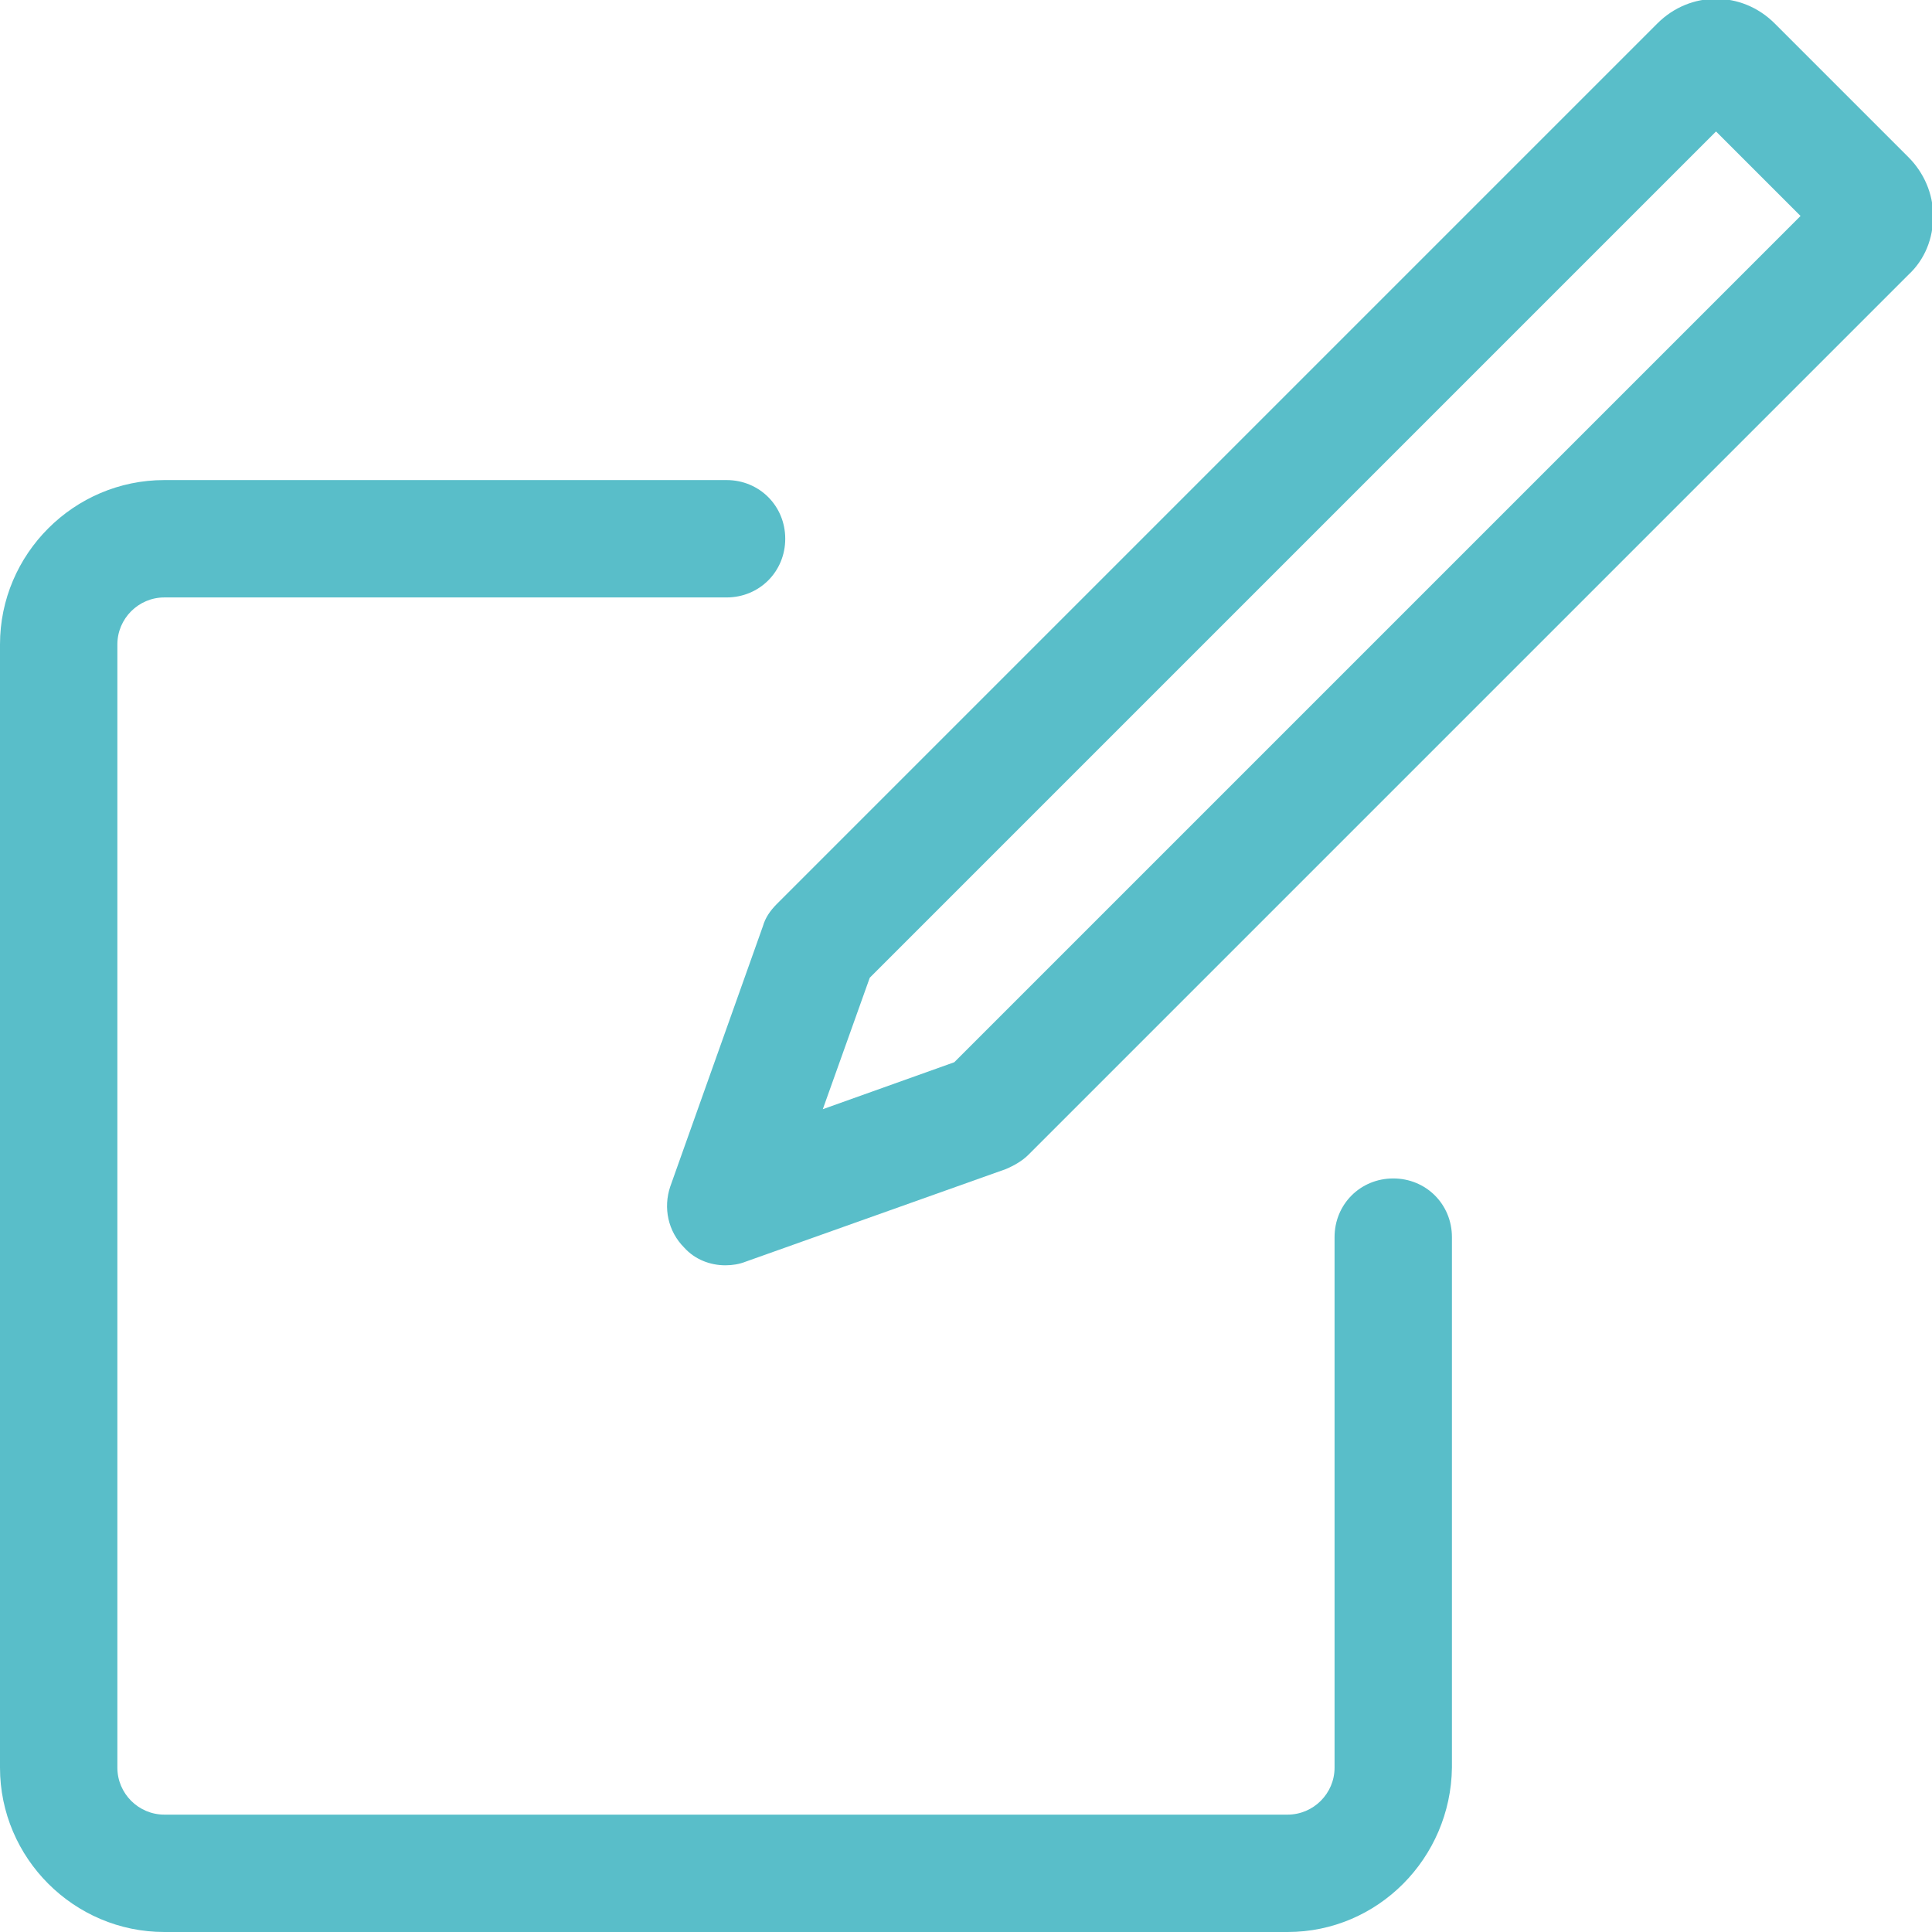
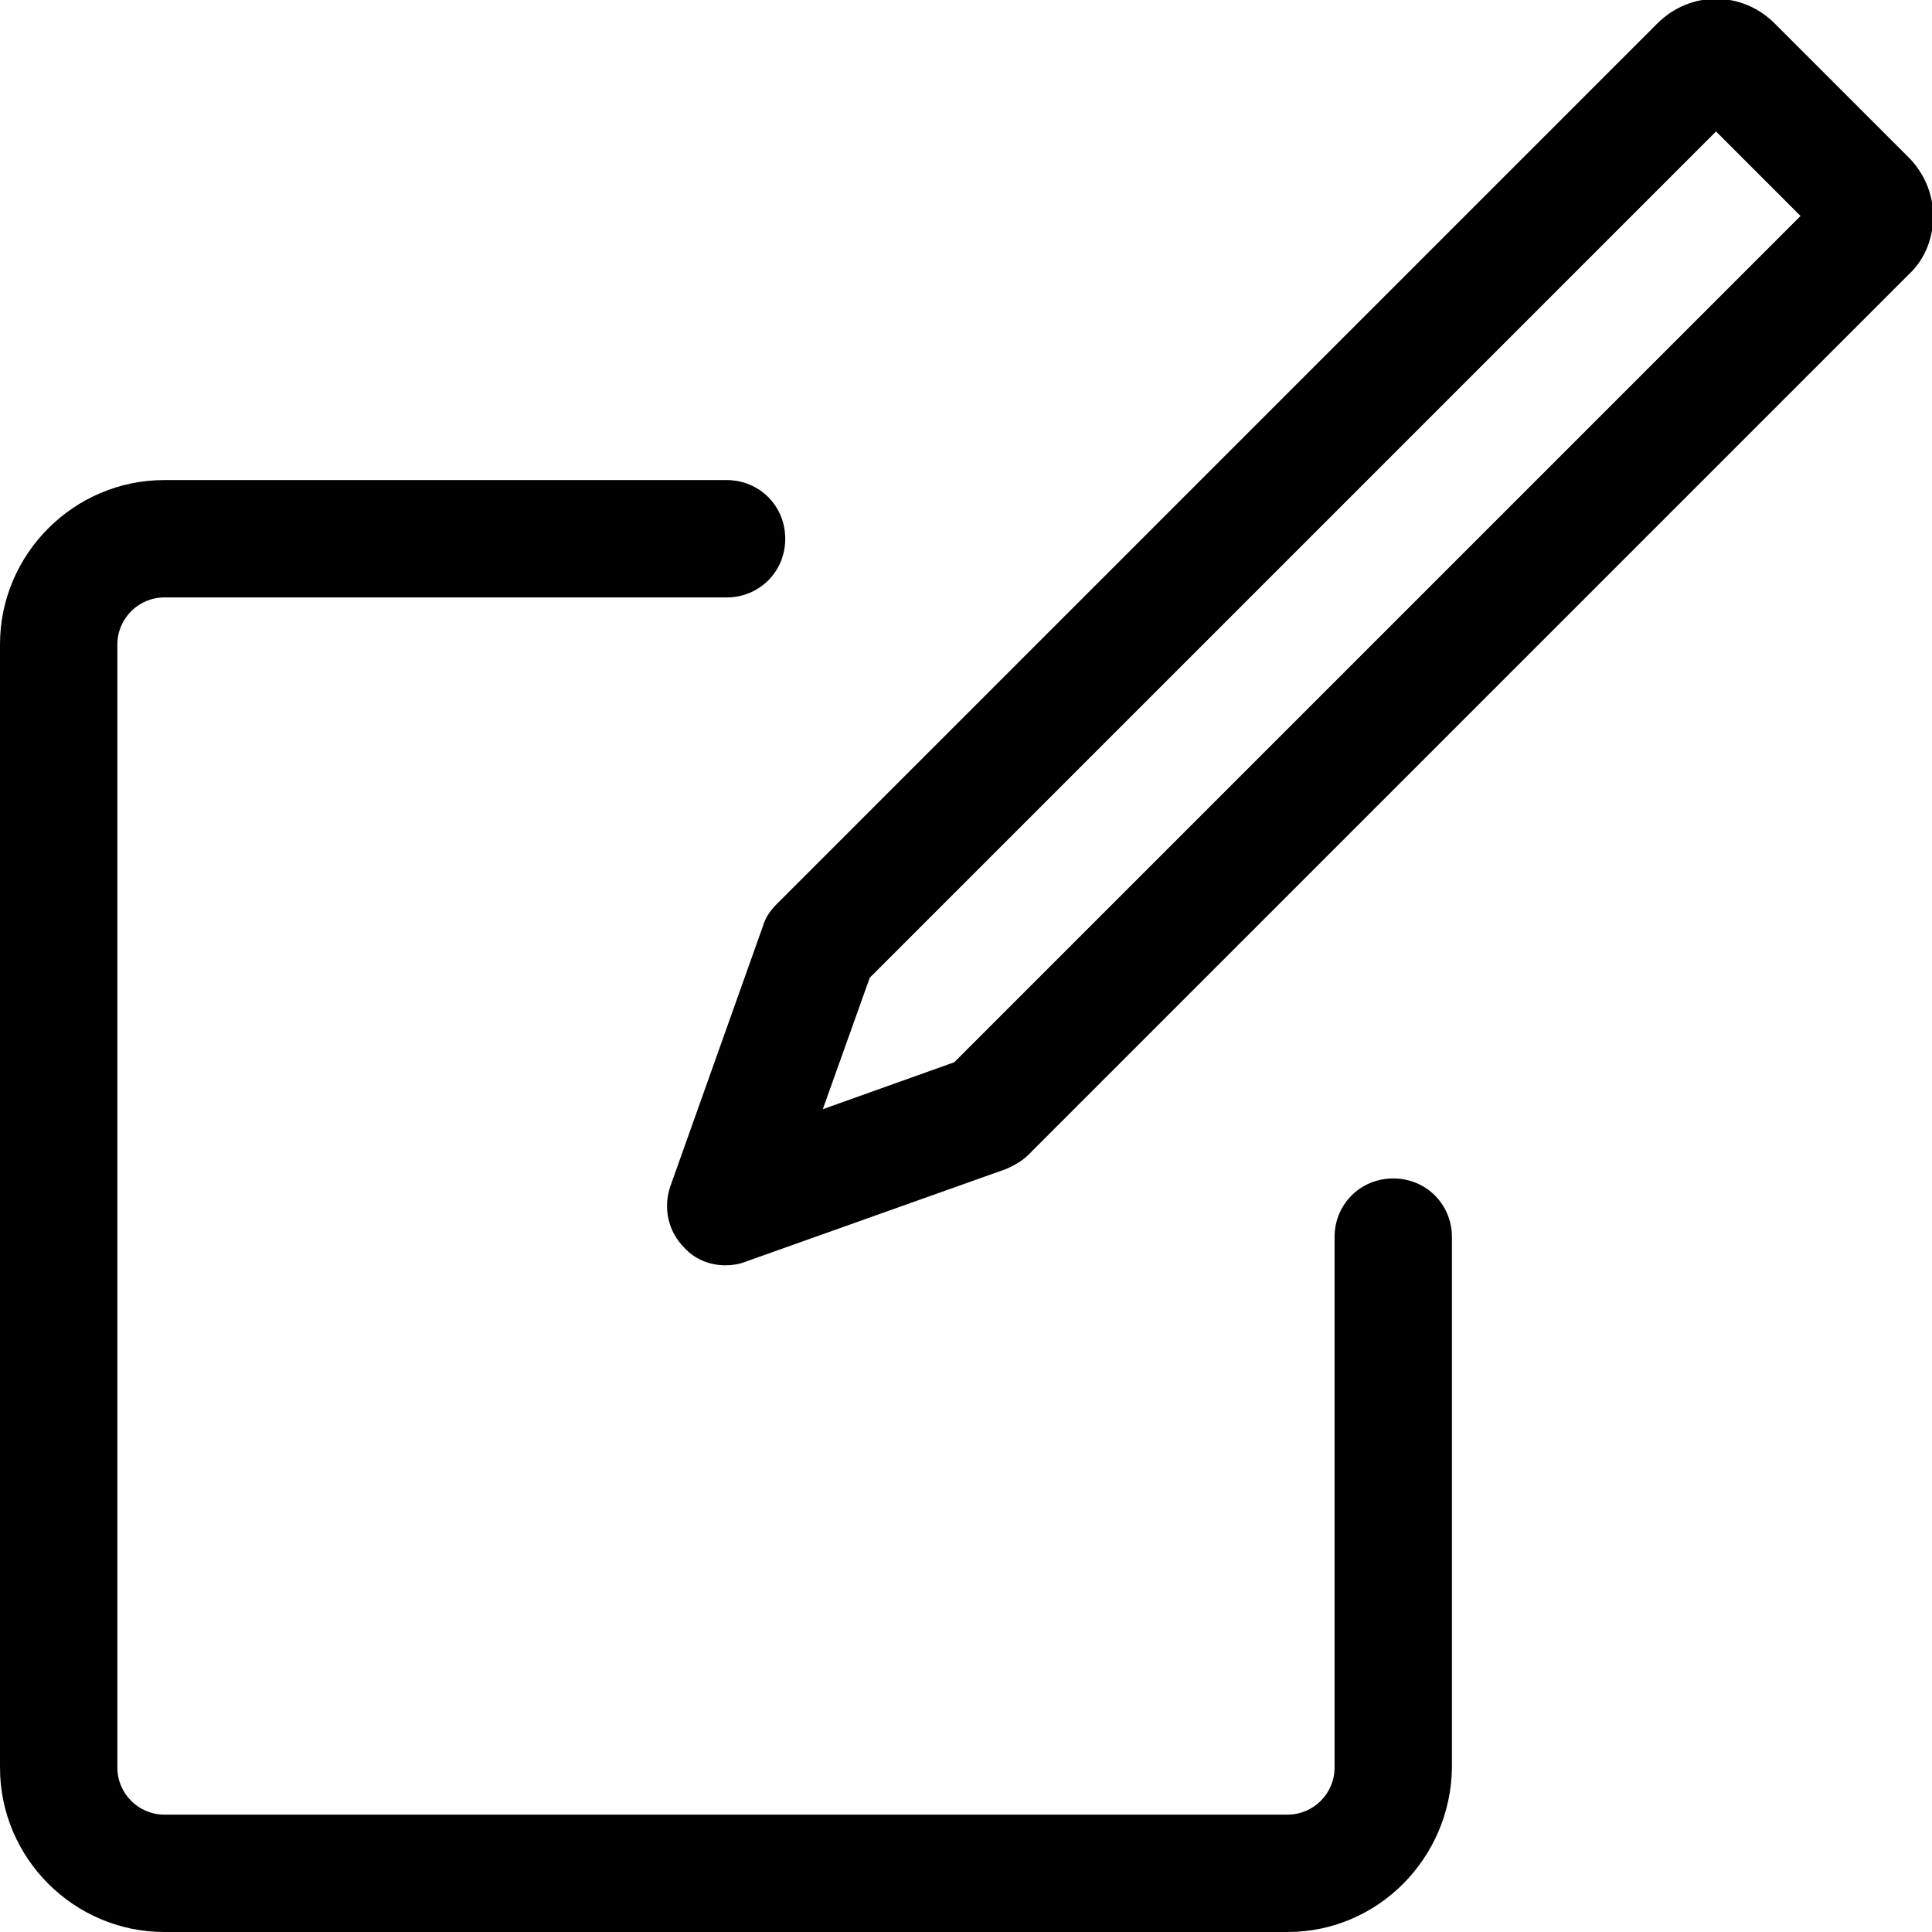
<svg xmlns="http://www.w3.org/2000/svg" version="1.1" x="0px" y="0px" viewBox="0 0 164.6 164.6" style="enable-background:new 0 0 164.6 164.6;" xml:space="preserve">
-   <style type="text/css">
- 	.st0{fill:#59BEC9;}
- </style>
  <g id="paper">
</g>
  <g id="pen">
    <path class="st0" d="M109.7,164.6H14c-7.7,0-14-6.3-14-14V54.9c0-7.7,6.3-14,14-14h47.9c2.8,0,5,2.2,5,5s-2.2,5-5,5H14   c-2.2,0-4,1.8-4,4v95.7c0,2.2,1.8,4,4,4h95.7c2.2,0,4-1.8,4-4v-45.2c0-2.8,2.2-5,5-5s5,2.2,5,5v45.2   C123.6,158.3,117.4,164.6,109.7,164.6z" />
    <path class="st0" d="M61.8,107.8c-1.3,0-2.6-0.5-3.5-1.5c-1.4-1.4-1.8-3.4-1.2-5.2L65,78.9c0.2-0.7,0.6-1.3,1.2-1.9l75-75   c2.8-2.8,7.2-2.8,10,0l11.4,11.4c1.3,1.3,2.1,3.1,2.1,5c0,1.9-0.7,3.7-2.1,5l-75,75c-0.5,0.5-1.2,0.9-1.9,1.2l-22.2,7.9   C63,107.7,62.4,107.8,61.8,107.8z M74.1,83.3l-4,11.2l11.2-4l72.1-72.1l-7.2-7.2L74.1,83.3z" />
  </g>
  <g id="circle">
</g>
</svg>
